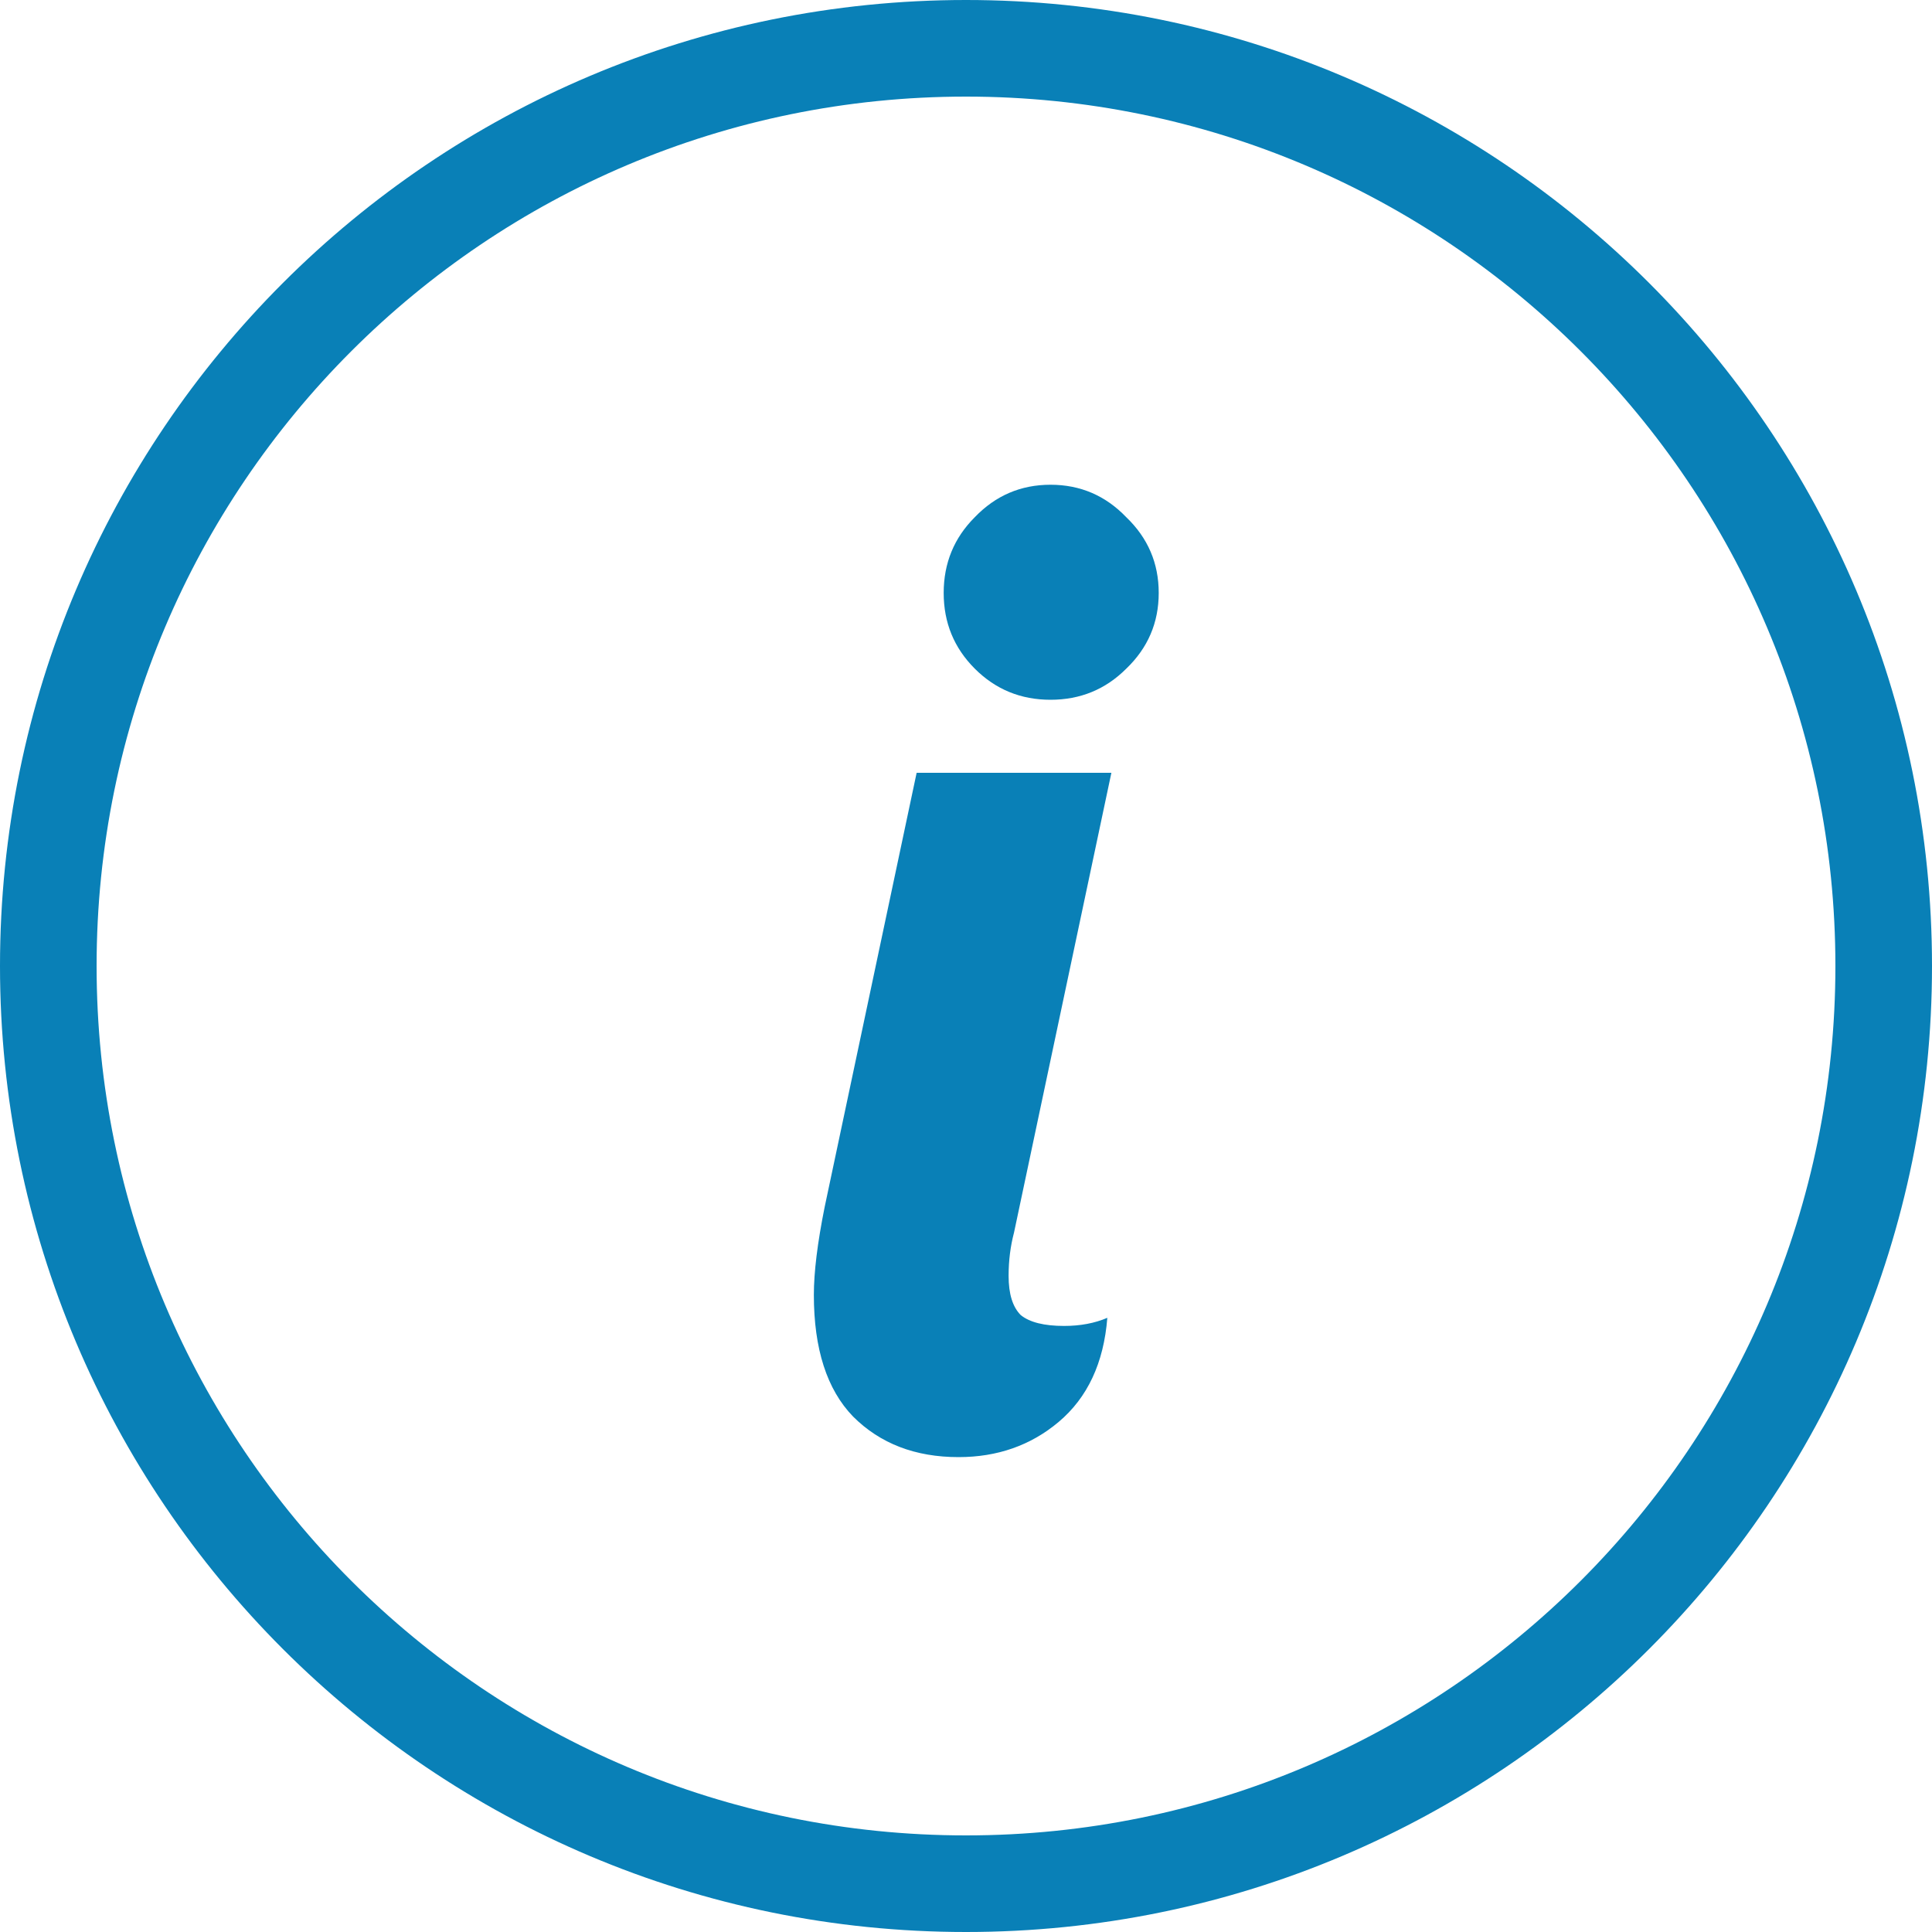
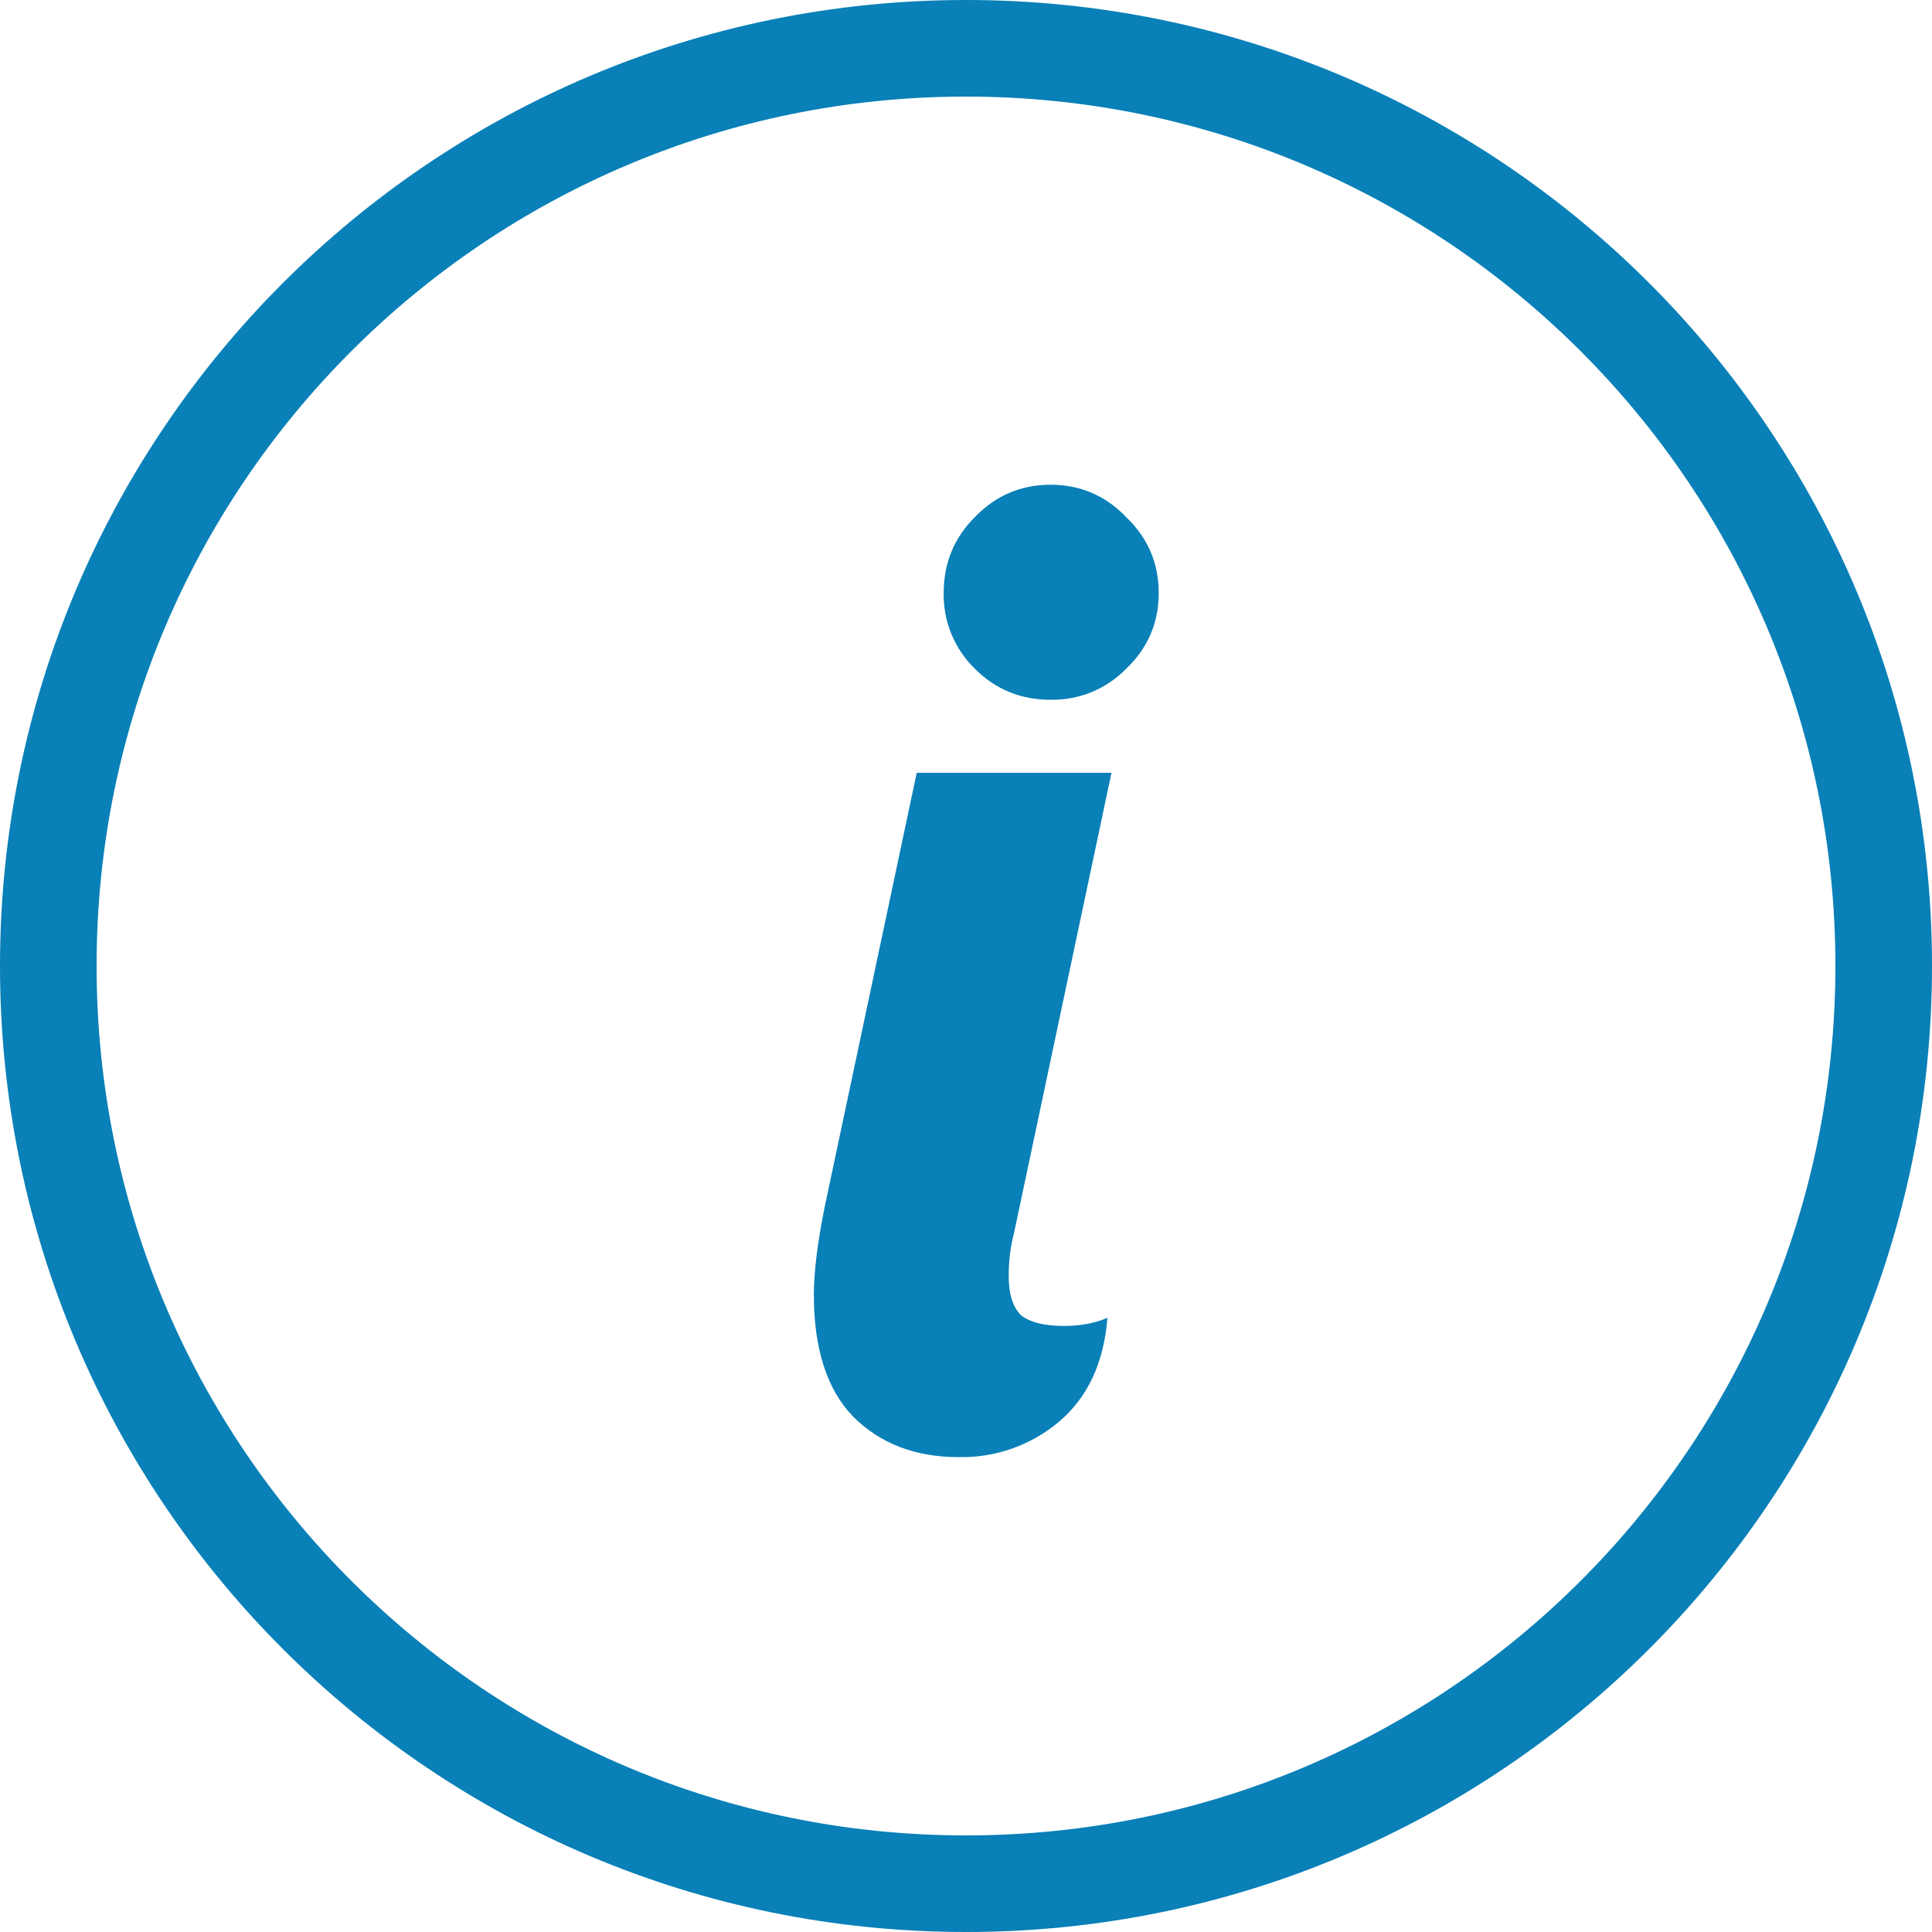
- <svg xmlns="http://www.w3.org/2000/svg" width="20" height="20" viewBox="0 0 20 20" fill="none">
-   <path d="M10.875 7.244C10.567 7.244 10.306 7.137 10.091 6.922C9.876 6.707 9.769 6.446 9.769 6.138C9.769 5.83 9.876 5.569 10.091 5.354C10.306 5.13 10.567 5.018 10.875 5.018C11.183 5.018 11.444 5.13 11.659 5.354C11.883 5.569 11.995 5.83 11.995 6.138C11.995 6.446 11.883 6.707 11.659 6.922C11.444 7.137 11.183 7.244 10.875 7.244ZM9.923 15.084C9.475 15.084 9.111 14.944 8.831 14.664C8.56 14.384 8.425 13.964 8.425 13.404C8.425 13.171 8.462 12.867 8.537 12.494L9.489 8H11.505L10.497 12.76C10.46 12.9 10.441 13.049 10.441 13.208C10.441 13.395 10.483 13.53 10.567 13.614C10.66 13.689 10.81 13.726 11.015 13.726C11.183 13.726 11.332 13.698 11.463 13.642C11.426 14.109 11.258 14.468 10.959 14.72C10.67 14.963 10.324 15.084 9.923 15.084Z" fill="#0980B7" />
+ <svg xmlns="http://www.w3.org/2000/svg" width="20" height="20" fill="none">
+   <path d="M10.875 7.244c-.308 0-.57-.107-.784-.322a1.067 1.067 0 0 1-.322-.784c0-.308.107-.57.322-.784.215-.224.476-.336.784-.336.308 0 .57.112.784.336.224.215.336.476.336.784 0 .308-.112.57-.336.784a1.067 1.067 0 0 1-.784.322zm-.952 7.84c-.448 0-.812-.14-1.092-.42-.27-.28-.406-.7-.406-1.26 0-.233.037-.537.112-.91L9.49 8h2.016l-1.008 4.76c-.037.14-.056.29-.056.448 0 .187.042.322.126.406.093.075.243.112.448.112.168 0 .317-.028.448-.084-.037.467-.205.826-.504 1.078a1.56 1.56 0 0 1-1.036.364z" fill="#0980B7" />
  <circle cx="10" cy="10" r="9.5" stroke="#0980B7" />
</svg>
